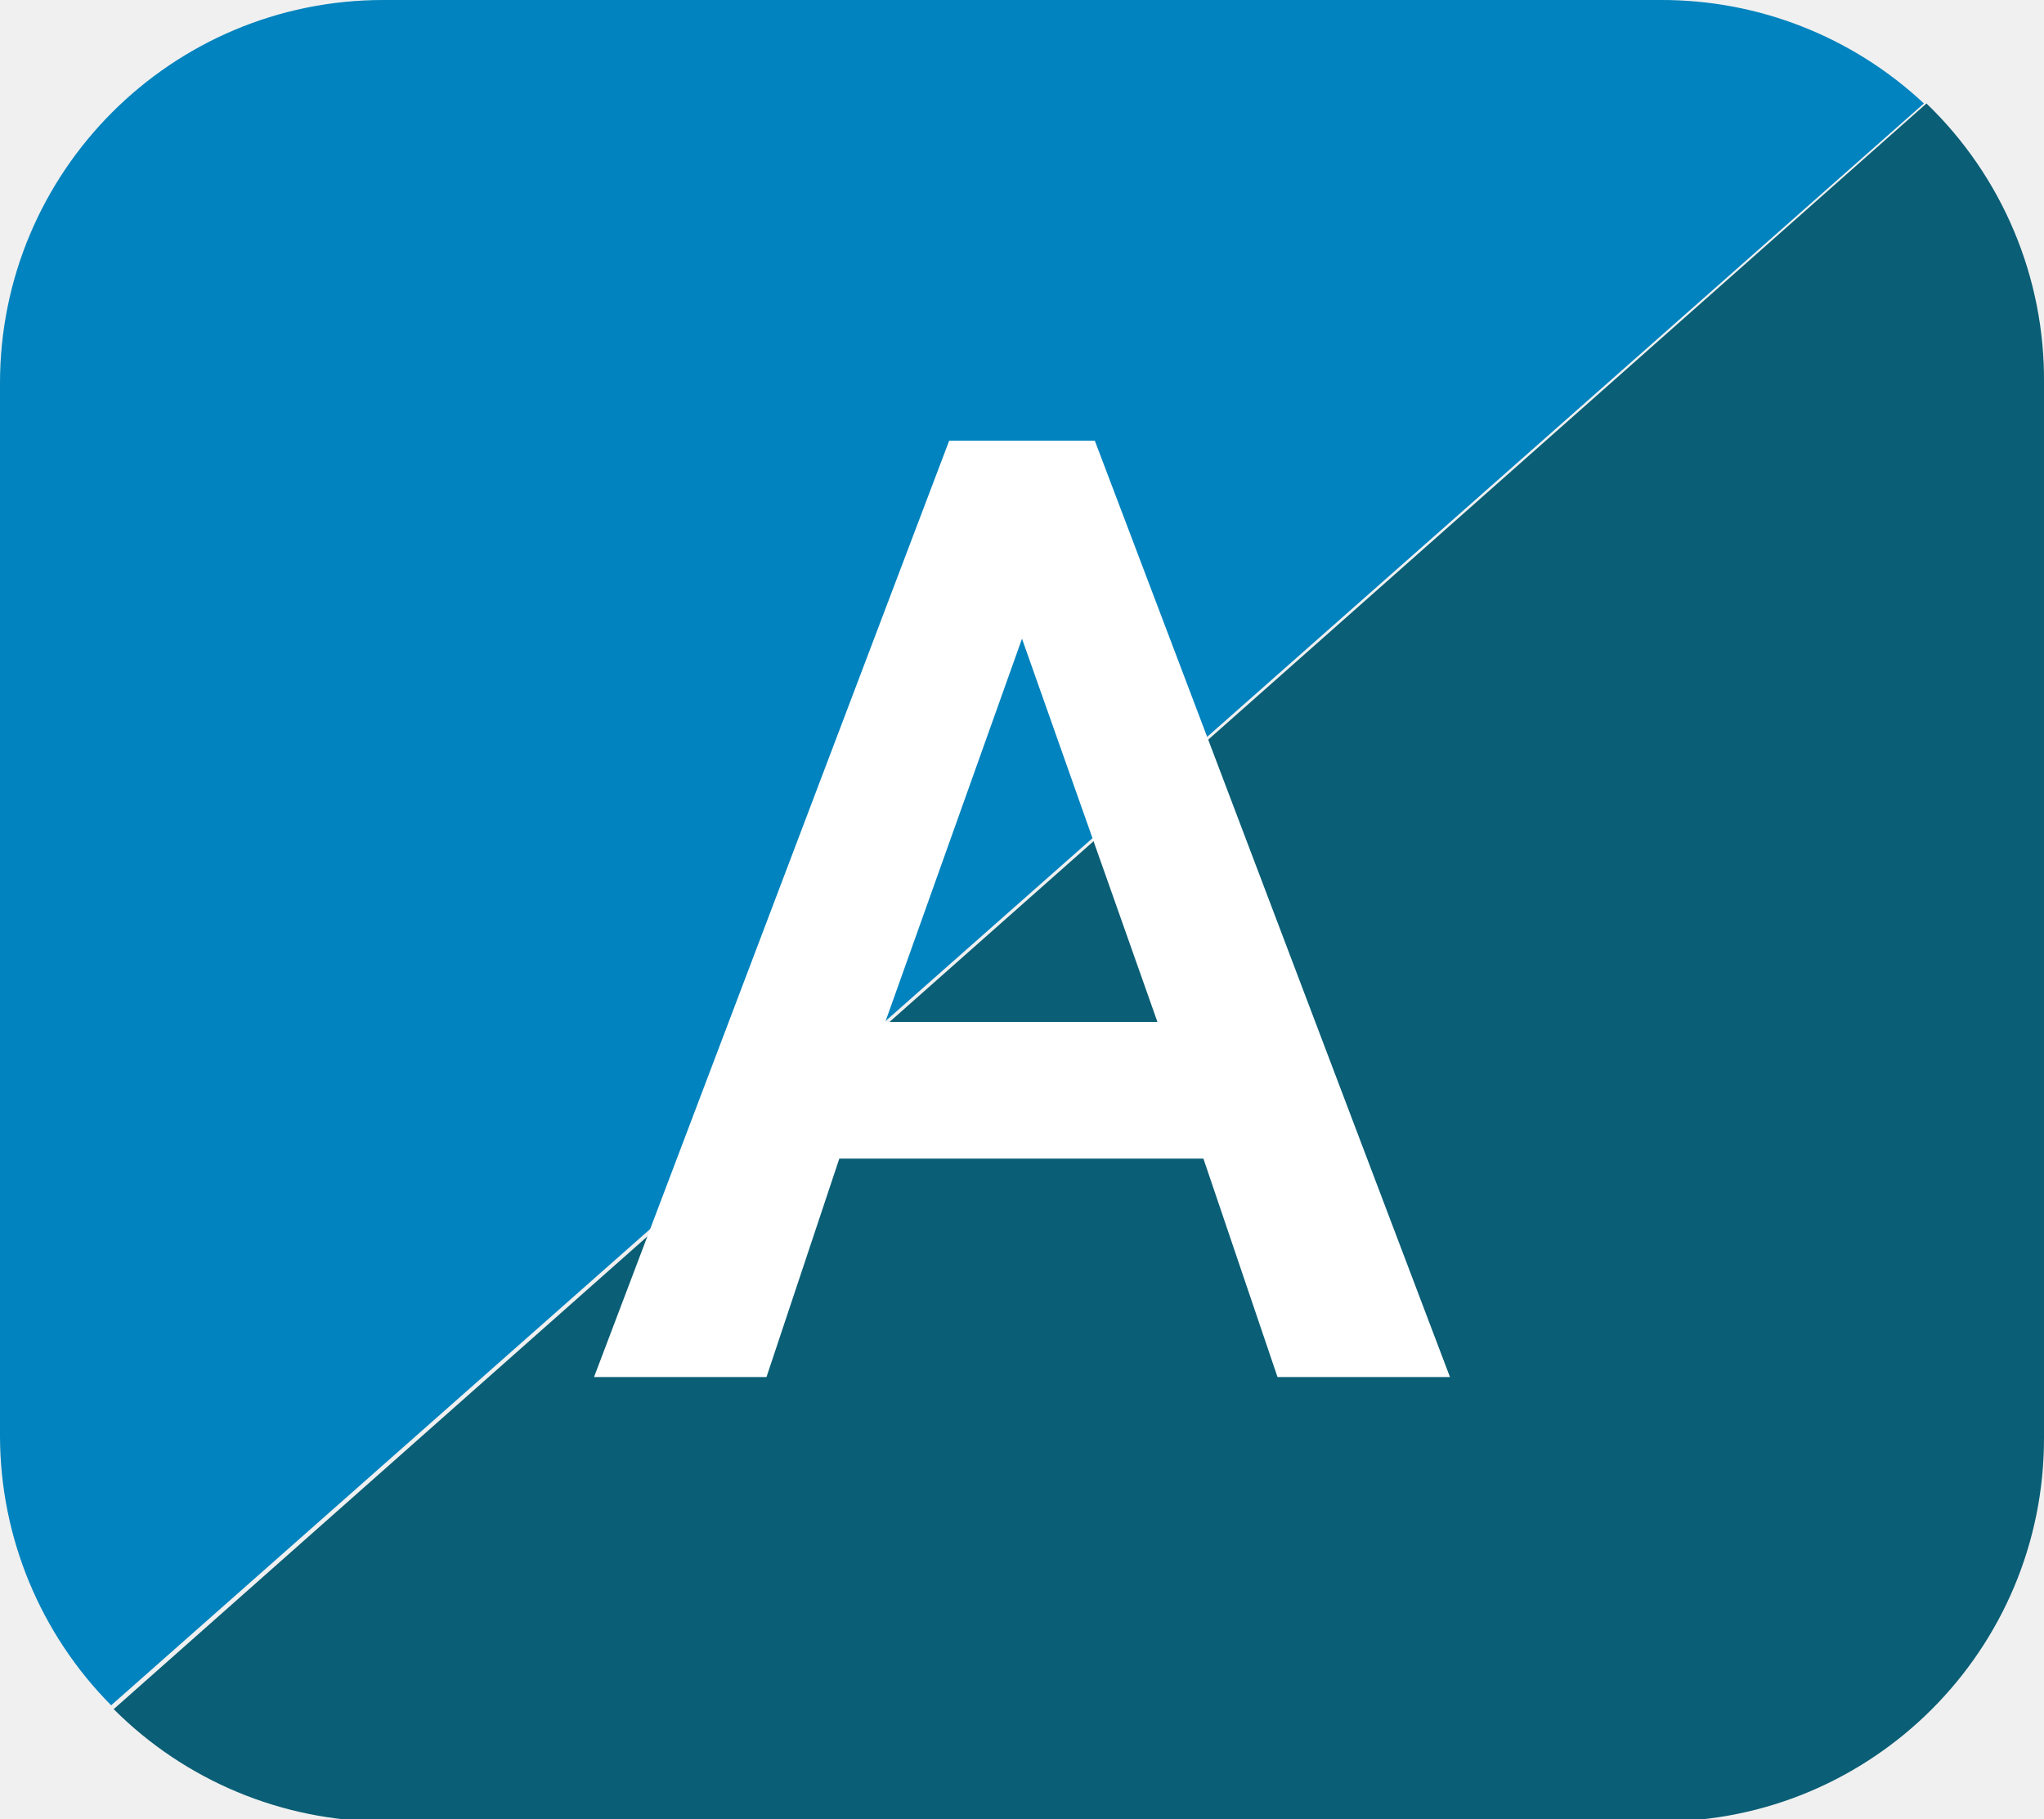
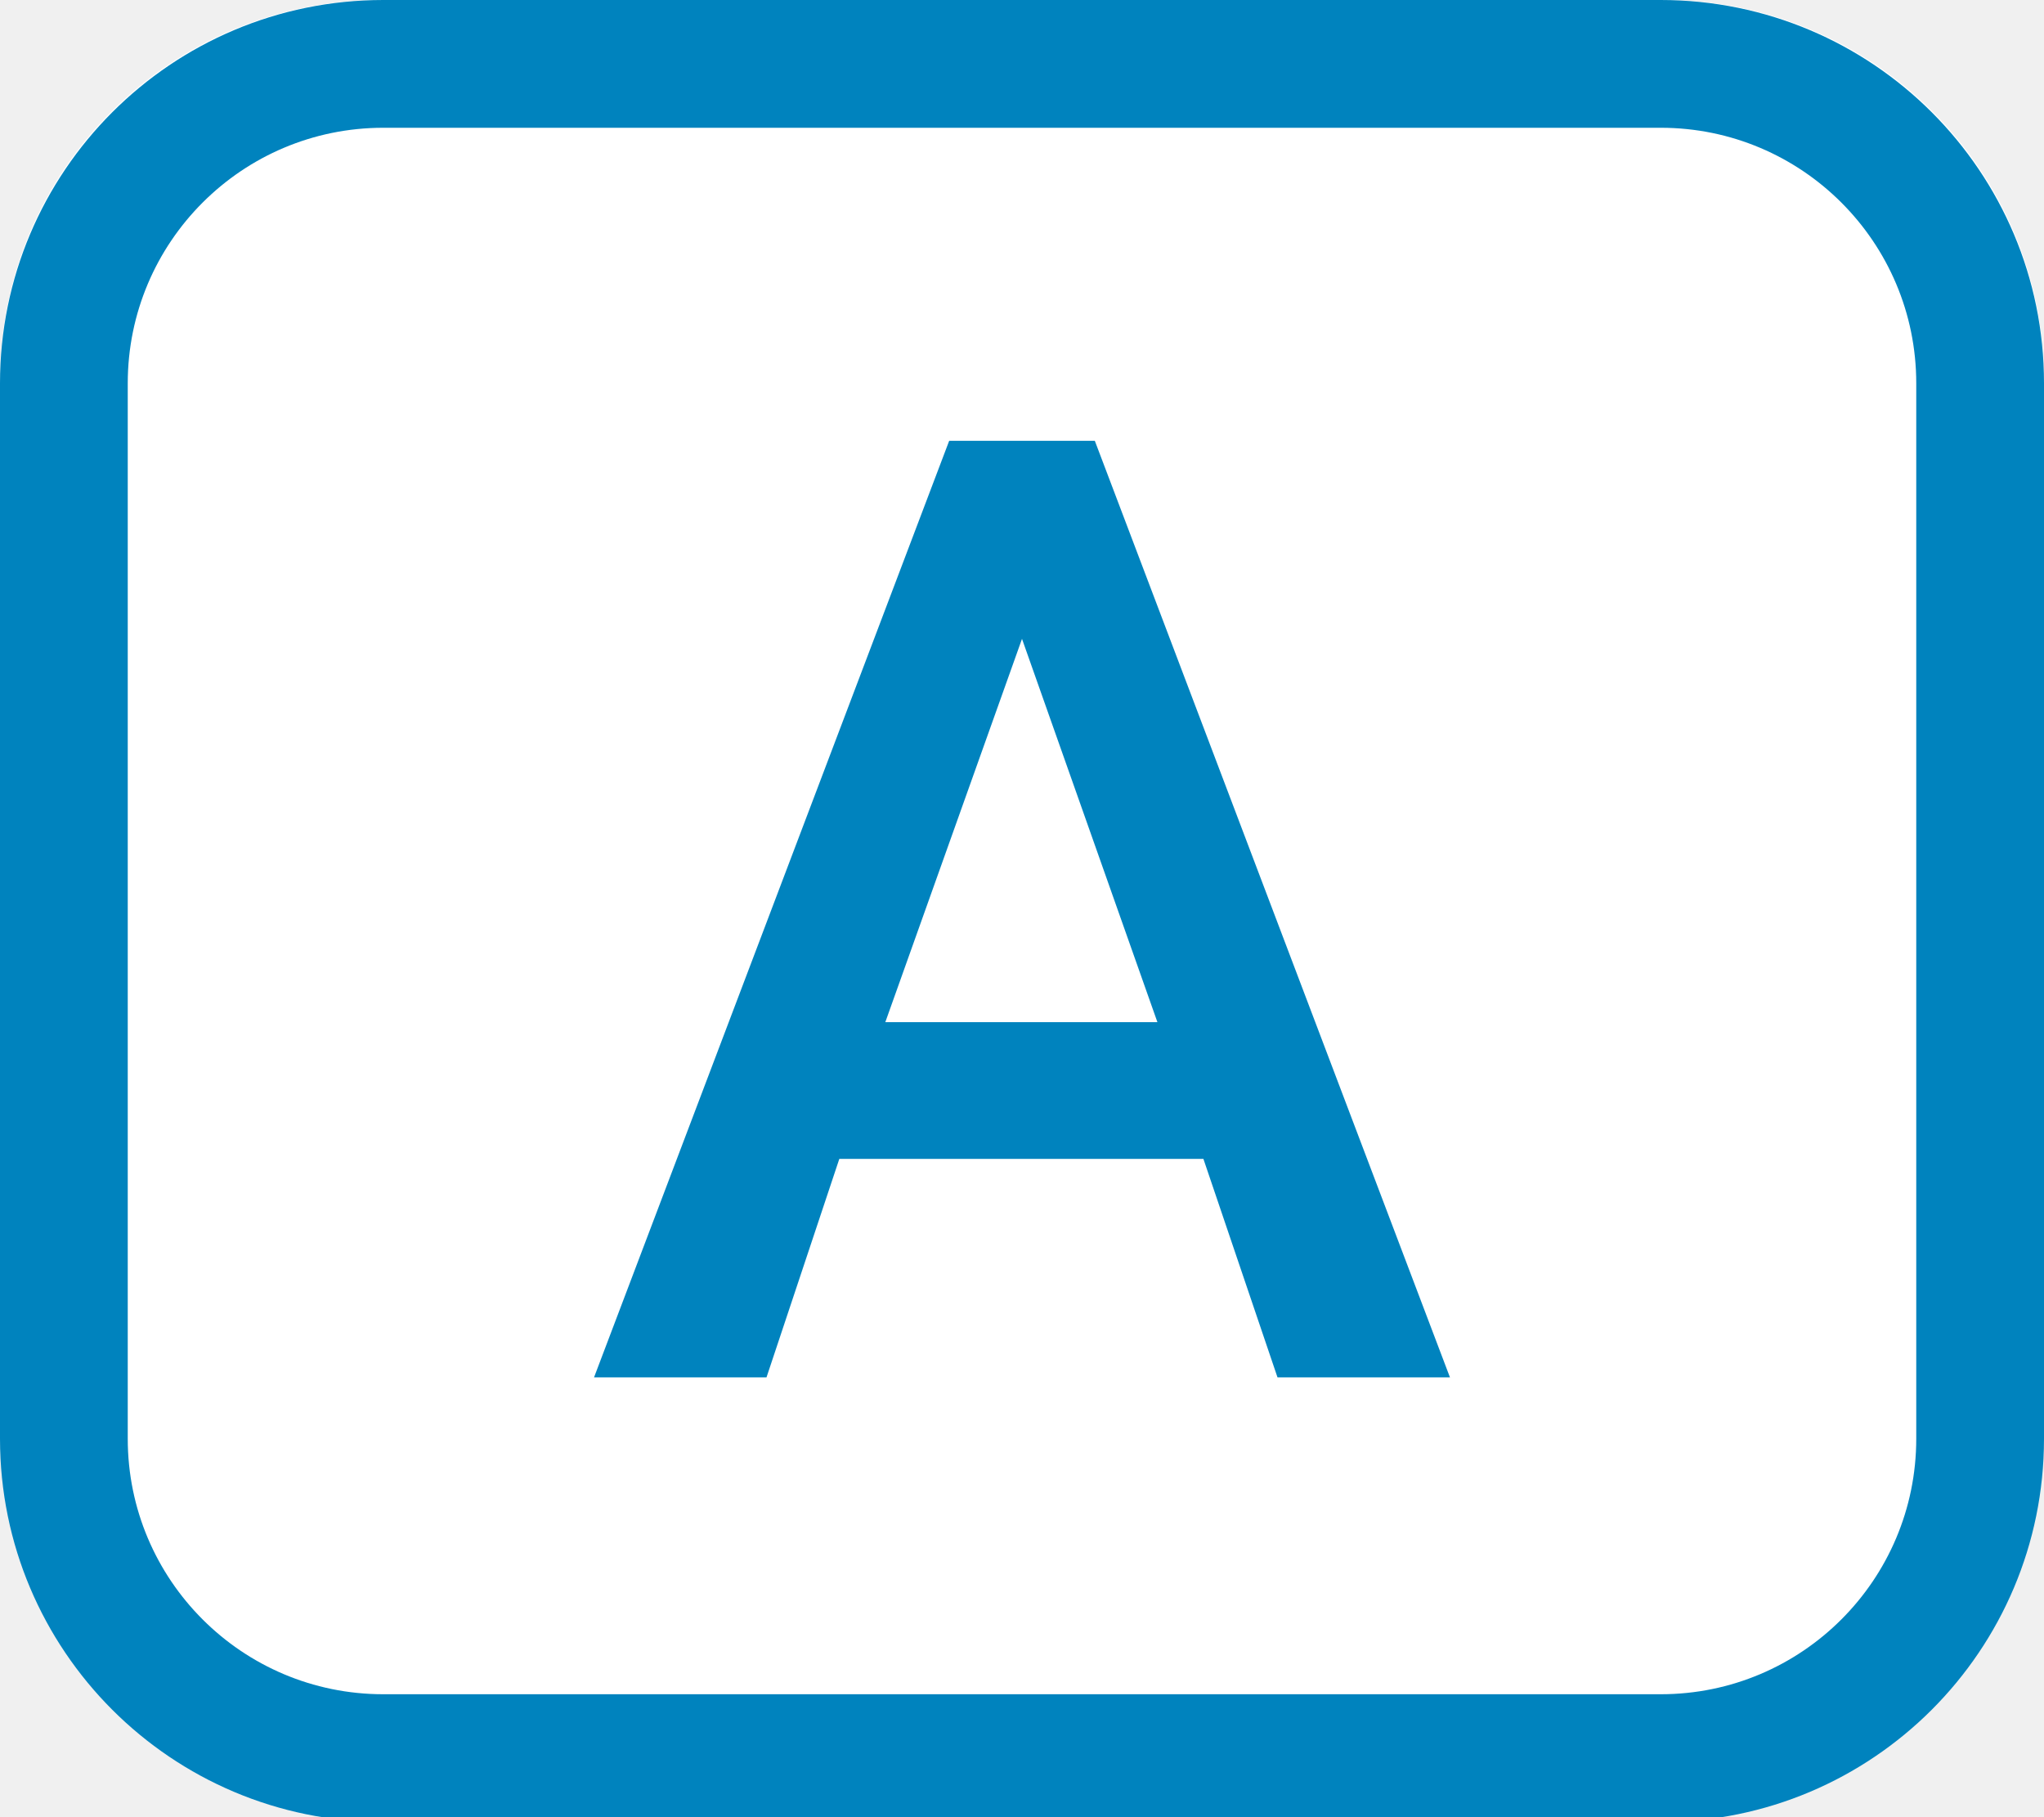
- <svg xmlns="http://www.w3.org/2000/svg" viewBox="0 0 16 14.24">
+ <svg xmlns="http://www.w3.org/2000/svg" viewBox="0 0 16 14.22">
  <defs>
-     <style>.cls-1{fill:#0a5e75;}.cls-2{fill:#0083be;}.cls-3{fill:#fff;}</style>
+     <style>.cls-1{fill:#fff;}.cls-2{fill:#0083be;}</style>
  </defs>
  <g id="Calque_2" data-name="Calque 2">
    <g id="Calque_1-2" data-name="Calque 1">
-       <g id="Calque_1-2-2" data-name="Calque 1-2">
-         <path class="cls-1" d="M15.08.81A3,3,0,0,1,16,3v8.26a3,3,0,0,1-3,3H3a3,3,0,0,1-2.11-.88Z" />
-         <path class="cls-2" d="M.87,13.35A3,3,0,0,1,0,11.25V3A3,3,0,0,1,3,0H13a3,3,0,0,1,2.06.81Z" />
-         <path class="cls-3" d="M9.42,9.07H6.57L6,10.78H4.65L7.43,3.45H8.57l2.78,7.33H10ZM6.93,8H9.06L8,5Z" />
+       <g id="Calque_1-2-2" data-name="Calque 1-2-2">
+         <rect class="cls-1" width="16" height="14.22" rx="2.98" />
+         <path class="cls-2" d="M13,1a2,2,0,0,1,2,2v8.26a2,2,0,0,1-2,2H3a2,2,0,0,1-2-2V3A2,2,0,0,1,3,1H13m0-1H3A3,3,0,0,0,0,3v8.26a3,3,0,0,0,3,3H13a3,3,0,0,0,3-3V3a3,3,0,0,0-3-3Z" />
+         <polygon class="cls-1" points="10.36 10.28 9.78 8.57 6.21 8.57 5.64 10.28 5.38 10.28 7.78 3.95 7.84 3.95 6.22 8.5 9.77 8.5 8.16 3.95 8.22 3.95 10.63 10.28 10.36 10.28" />
+         <path class="cls-2" d="M8.57,3.45H7.43L4.65,10.78H6l.57-1.71H9.42L10,10.78h1.35L8.57,3.45ZM6.93,8,8,5,9.06,8Z" />
      </g>
    </g>
  </g>
</svg>
